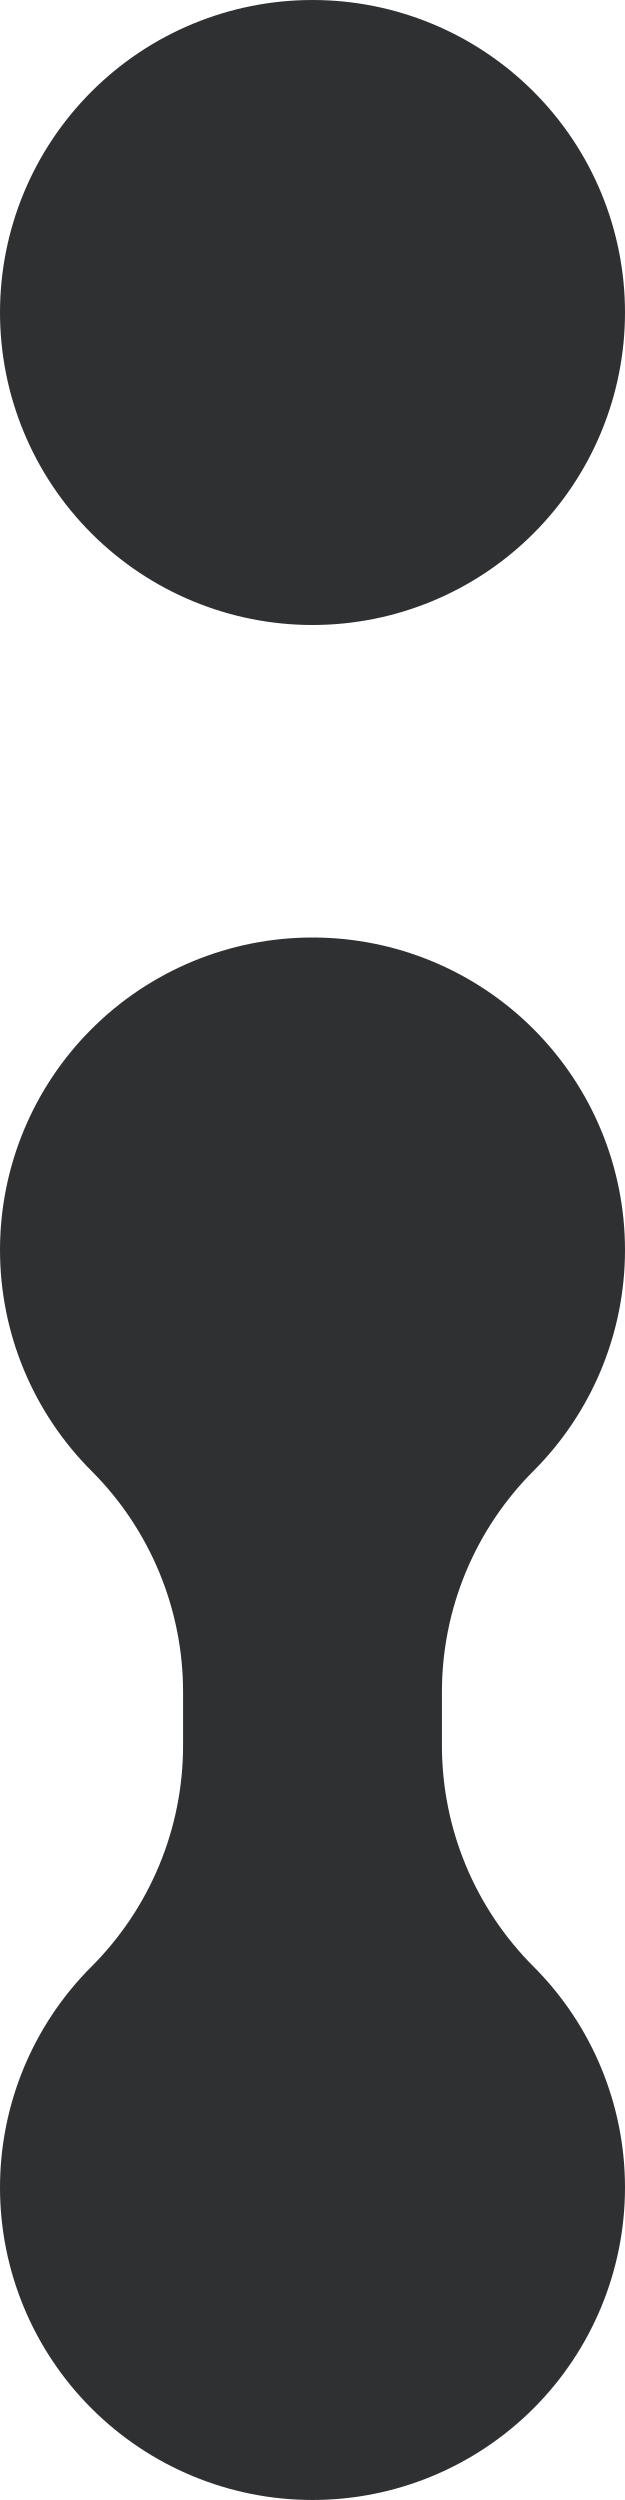
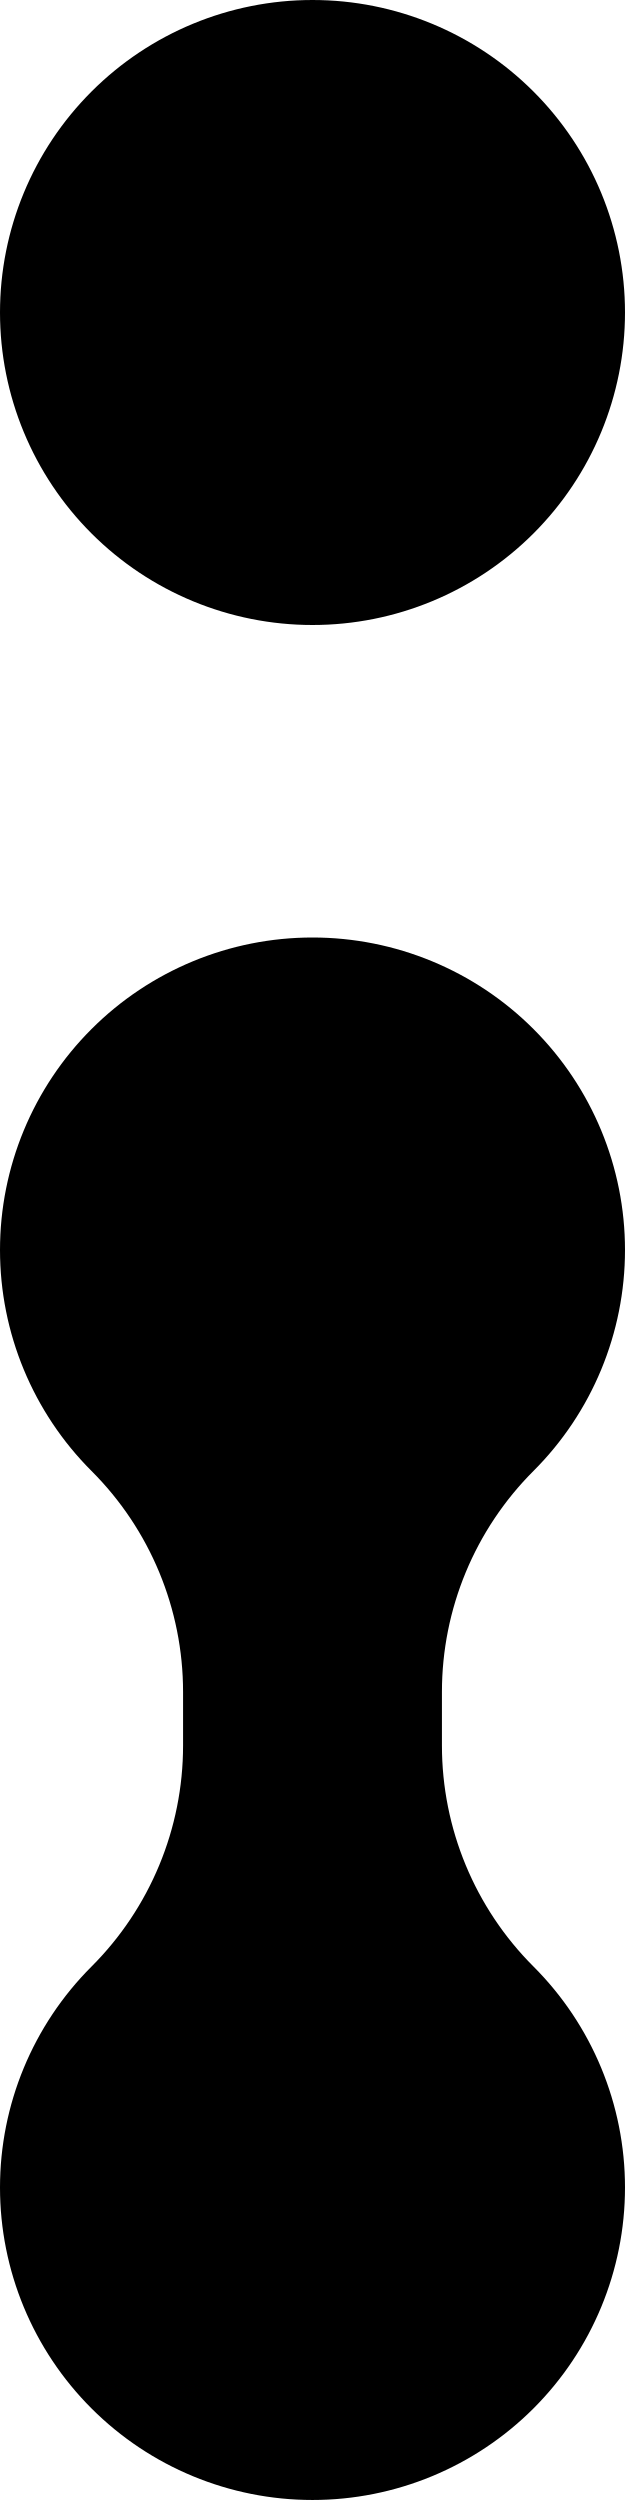
<svg xmlns="http://www.w3.org/2000/svg" id="Layer_1" data-name="Layer 1" viewBox="0 0 375 1500">
  <defs>
    <style>
      .cls-1 {
-         fill: #2f3031;
+         fill: #000;
        stroke-width: 0px;
      }
    </style>
  </defs>
  <g id="i">
    <path id="i-body" class="cls-1" d="M54.92,1179.92h0c35.16-35.16,54.92-82.85,54.92-132.58v-32.17c0-49.73-19.75-97.42-54.92-132.58h0C19.75,847.42,0,799.73,0,750H0C0,700.27,19.75,652.58,54.92,617.42h0c35.16-35.16,82.85-54.92,132.58-54.92h0c49.73,0,97.42,19.75,132.58,54.92h0c35.16,35.16,54.92,82.85,54.92,132.58h0c0,49.73-19.75,97.42-54.92,132.58h0c-35.16,35.16-54.92,82.85-54.92,132.58v32.17c0,49.73,19.75,97.42,54.92,132.58h0c35.16,35.16,54.92,82.85,54.92,132.58h0c0,49.73-19.75,97.42-54.92,132.58h0c-35.16,35.16-82.85,54.92-132.58,54.92h0c-49.73,0-97.42-19.75-132.58-54.92h0C19.75,1409.92,0,1362.23,0,1312.5H0C0,1262.77,19.75,1215.08,54.92,1179.92Z" />
    <path id="i-dot" class="cls-1" d="M187.5,0h0c-49.73,0-97.42,19.75-132.58,54.92h0C19.75,90.08,0,137.77,0,187.5H0c0,49.73,19.75,97.42,54.92,132.58h0c35.16,35.16,82.85,54.92,132.58,54.92h0c49.73,0,97.42-19.75,132.58-54.92h0c35.16-35.16,54.92-82.85,54.92-132.58h0c0-49.73-19.75-97.42-54.92-132.58h0C284.92,19.75,237.23,0,187.5,0Z" />
  </g>
</svg>
